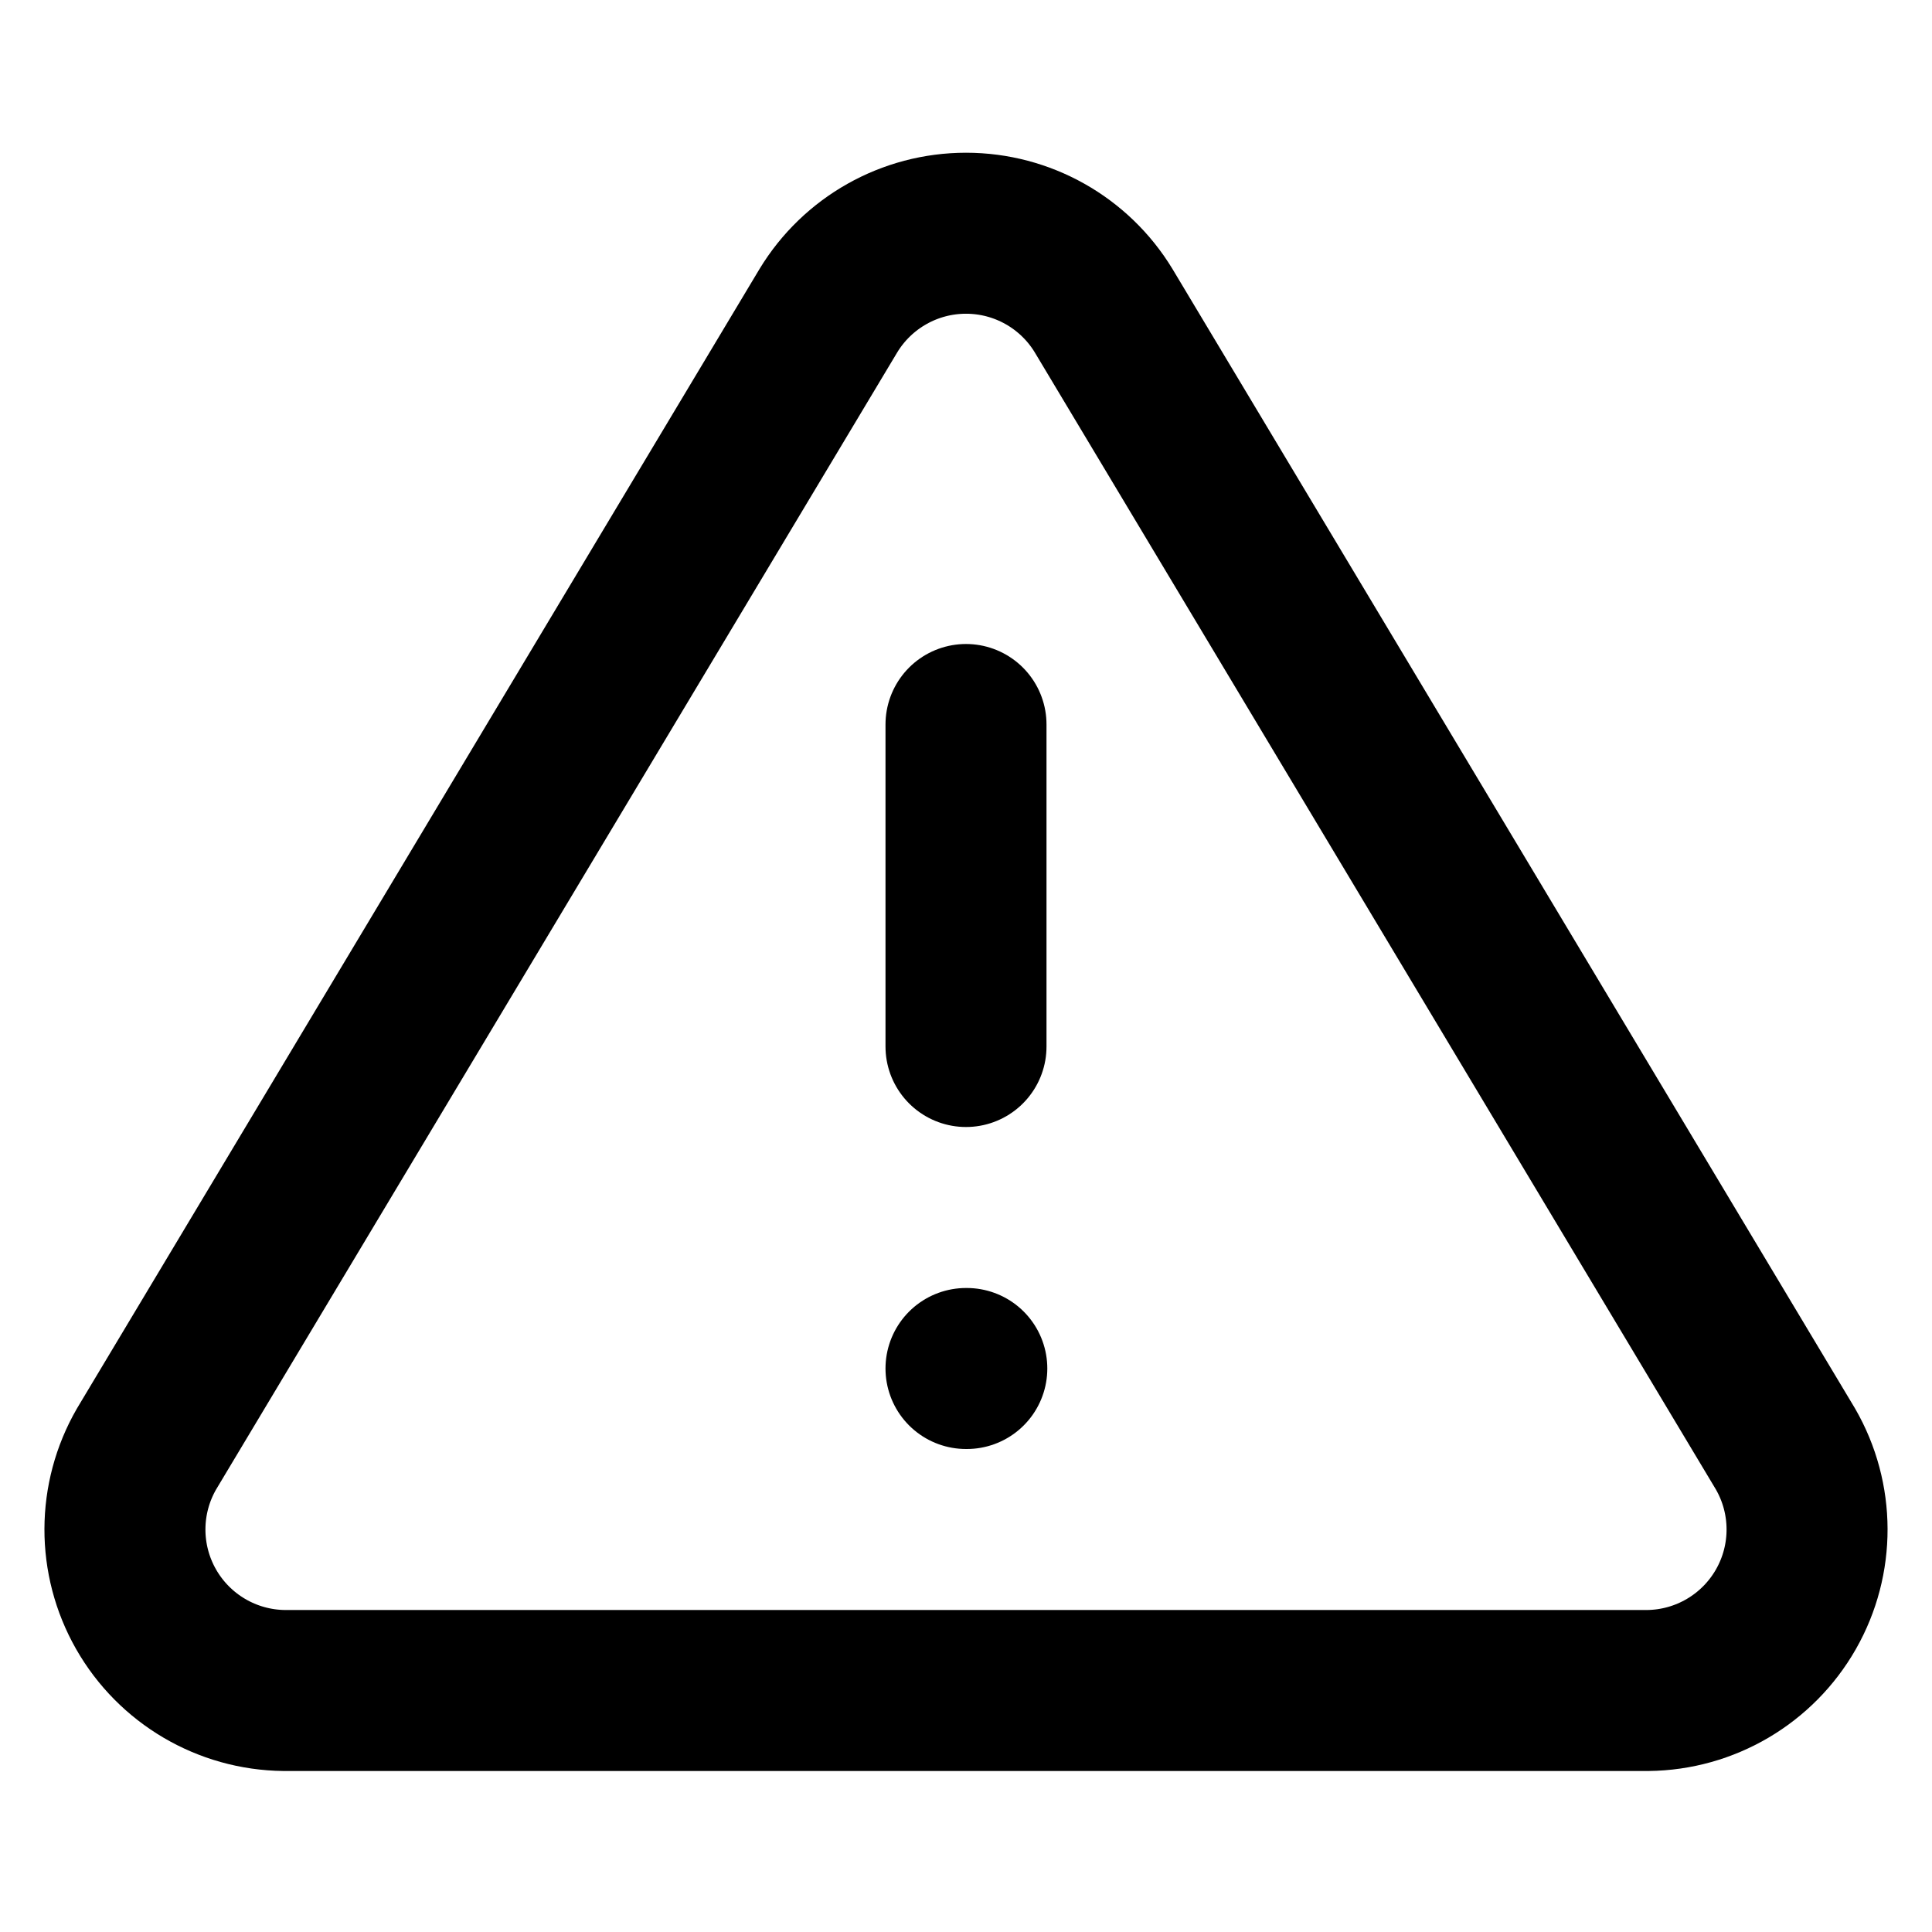
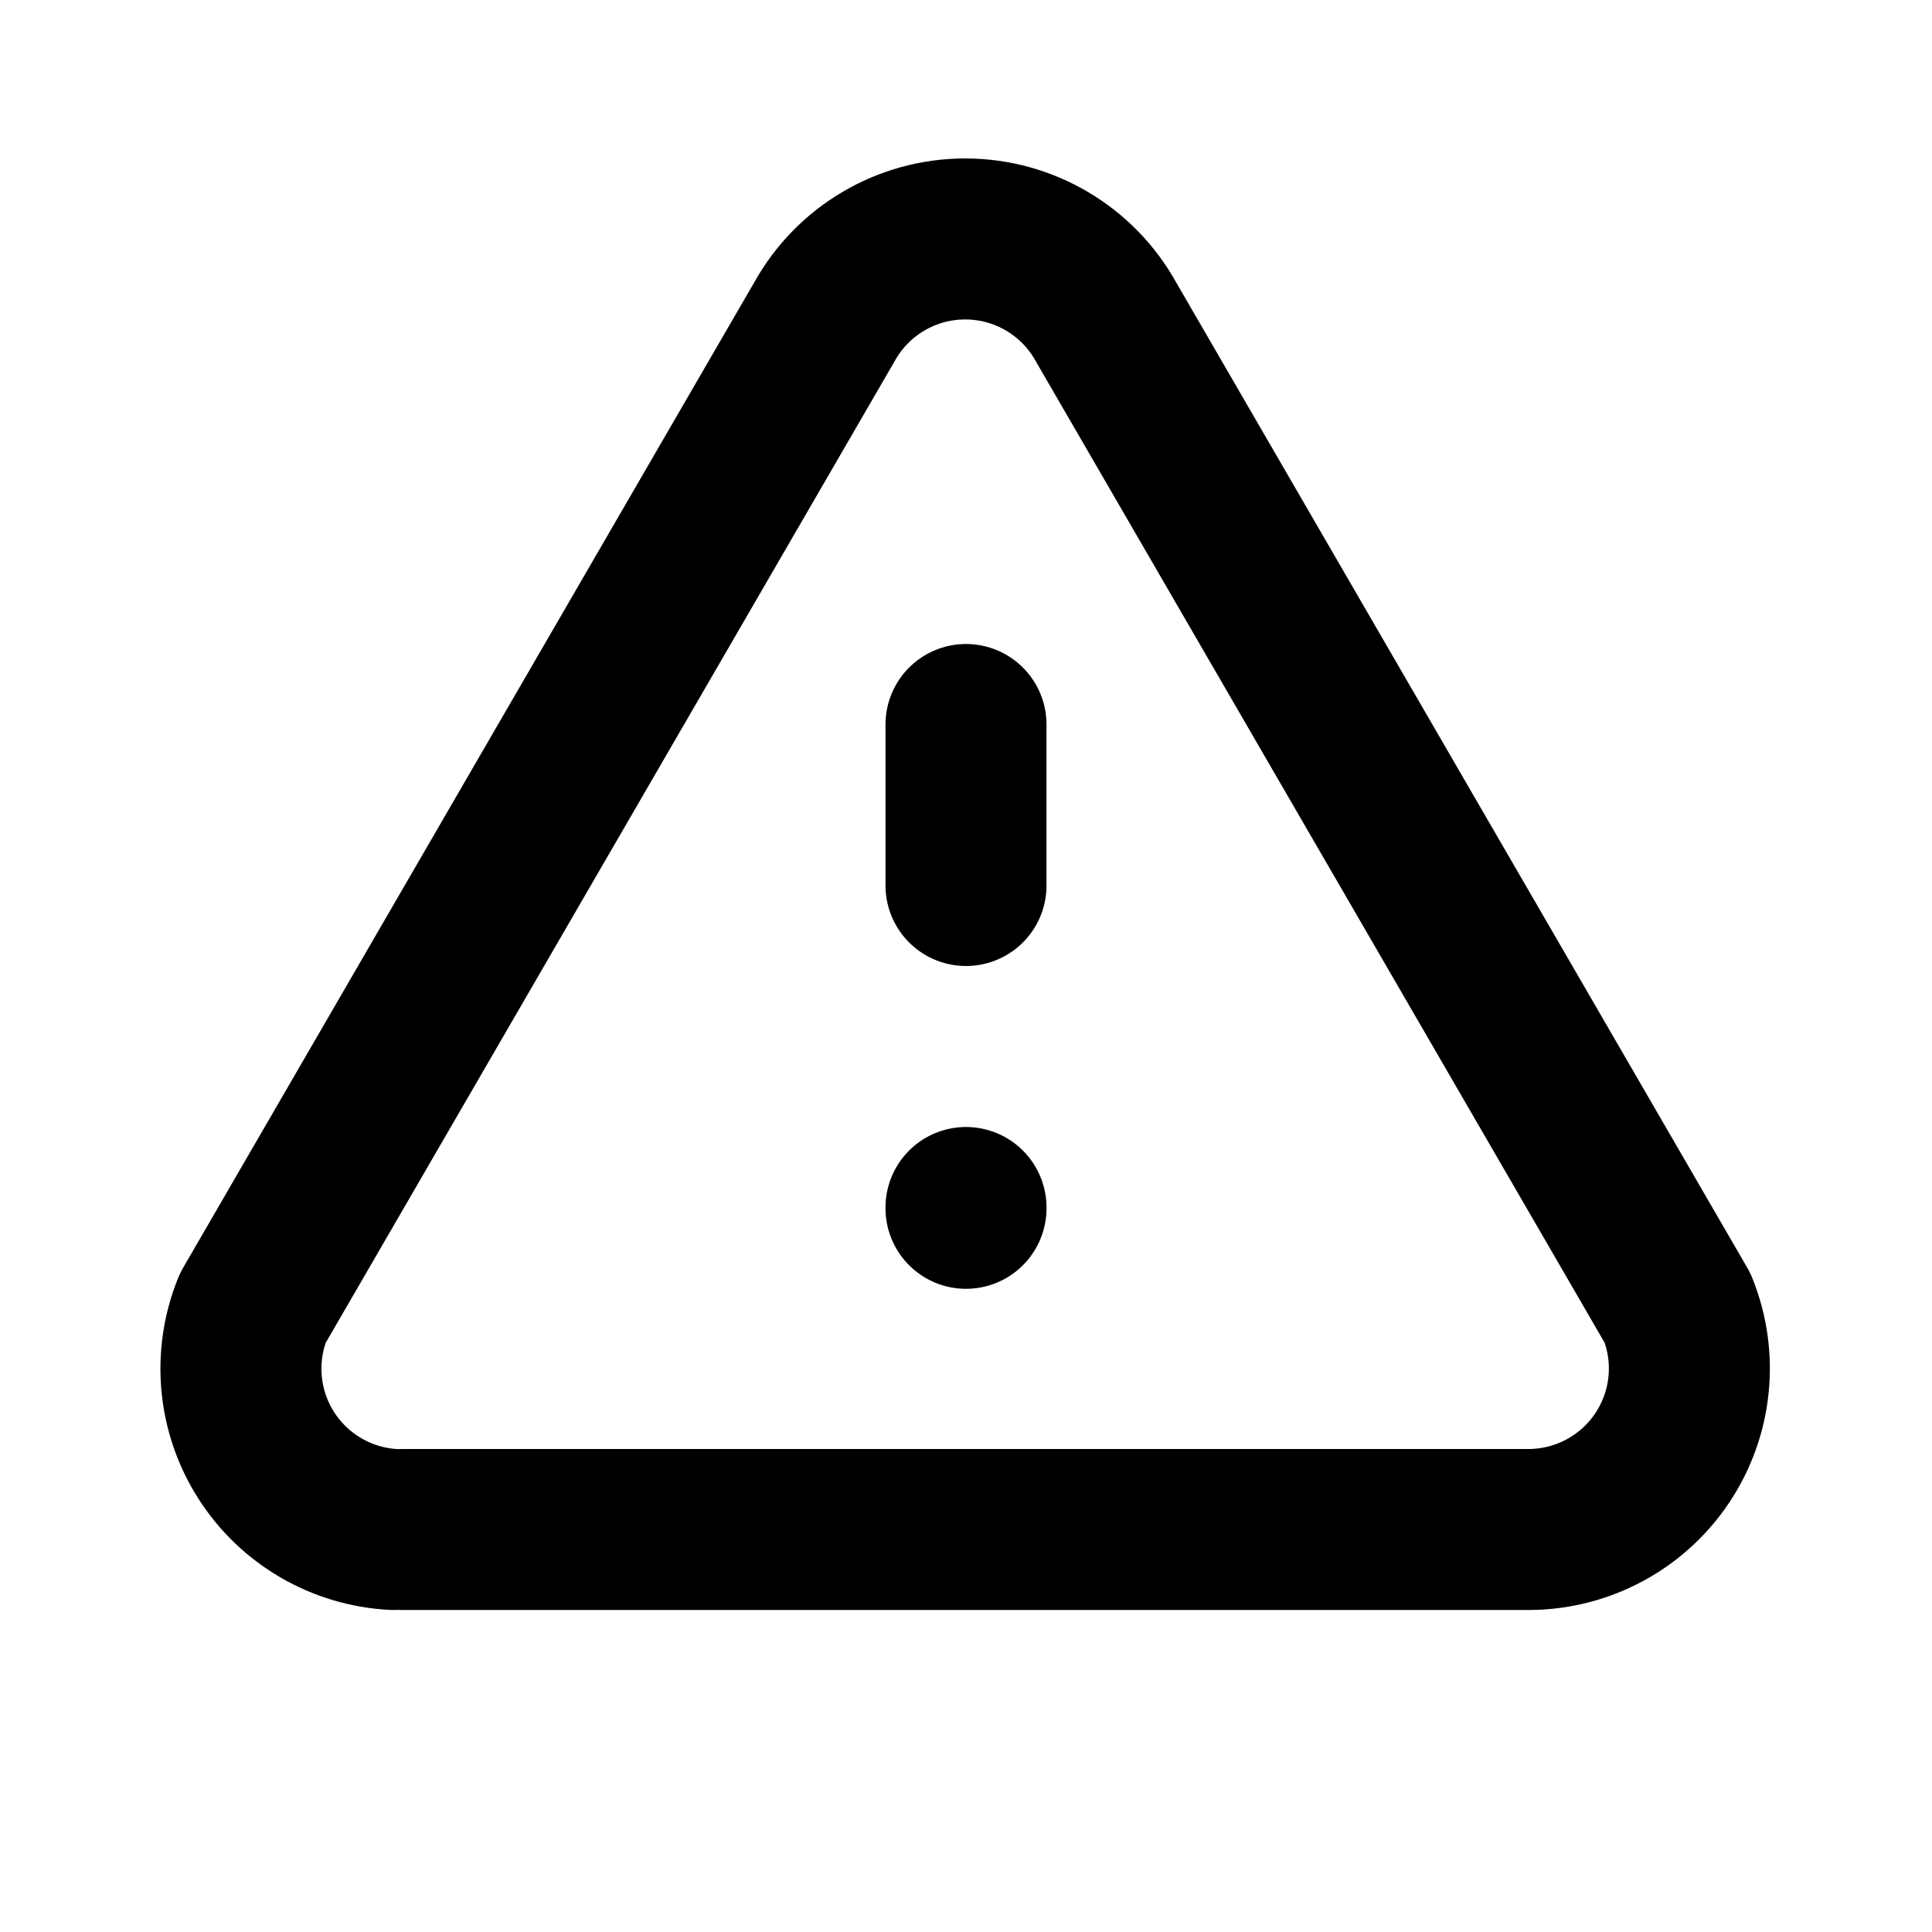
- <svg xmlns="http://www.w3.org/2000/svg" width="24" height="24" viewBox="0 0 24 24" fill="none" stroke="currentColor" stroke-width="2" stroke-linecap="round" stroke-linejoin="round" class="feather feather-alert-triangle">
-   <path d="M10.29 3.86L1.82 18a2 2 0 0 0 1.71 3h16.94a2 2 0 0 0 1.71-3L13.71 3.86a2 2 0 0 0-3.42 0z" />
-   <line x1="12" y1="9" x2="12" y2="13" />
-   <line x1="12" y1="17" x2="12.01" y2="17" />
+ <svg xmlns="http://www.w3.org/2000/svg" class="icon icon-tabler icon-tabler-alert-triangle" width="24" height="24" viewBox="0 0 24 24" stroke-width="2" stroke="currentColor" fill="none" stroke-linecap="round" stroke-linejoin="round">
+   <path stroke="none" d="M0 0h24v24H0z" fill="none" />
+   <path d="M12 9v2m0 4v.01" />
+   <path d="M5 19h14a2 2 0 0 0 1.84 -2.75l-7.1 -12.25a2 2 0 0 0 -3.5 0l-7.1 12.25a2 2 0 0 0 1.75 2.75" />
</svg>
